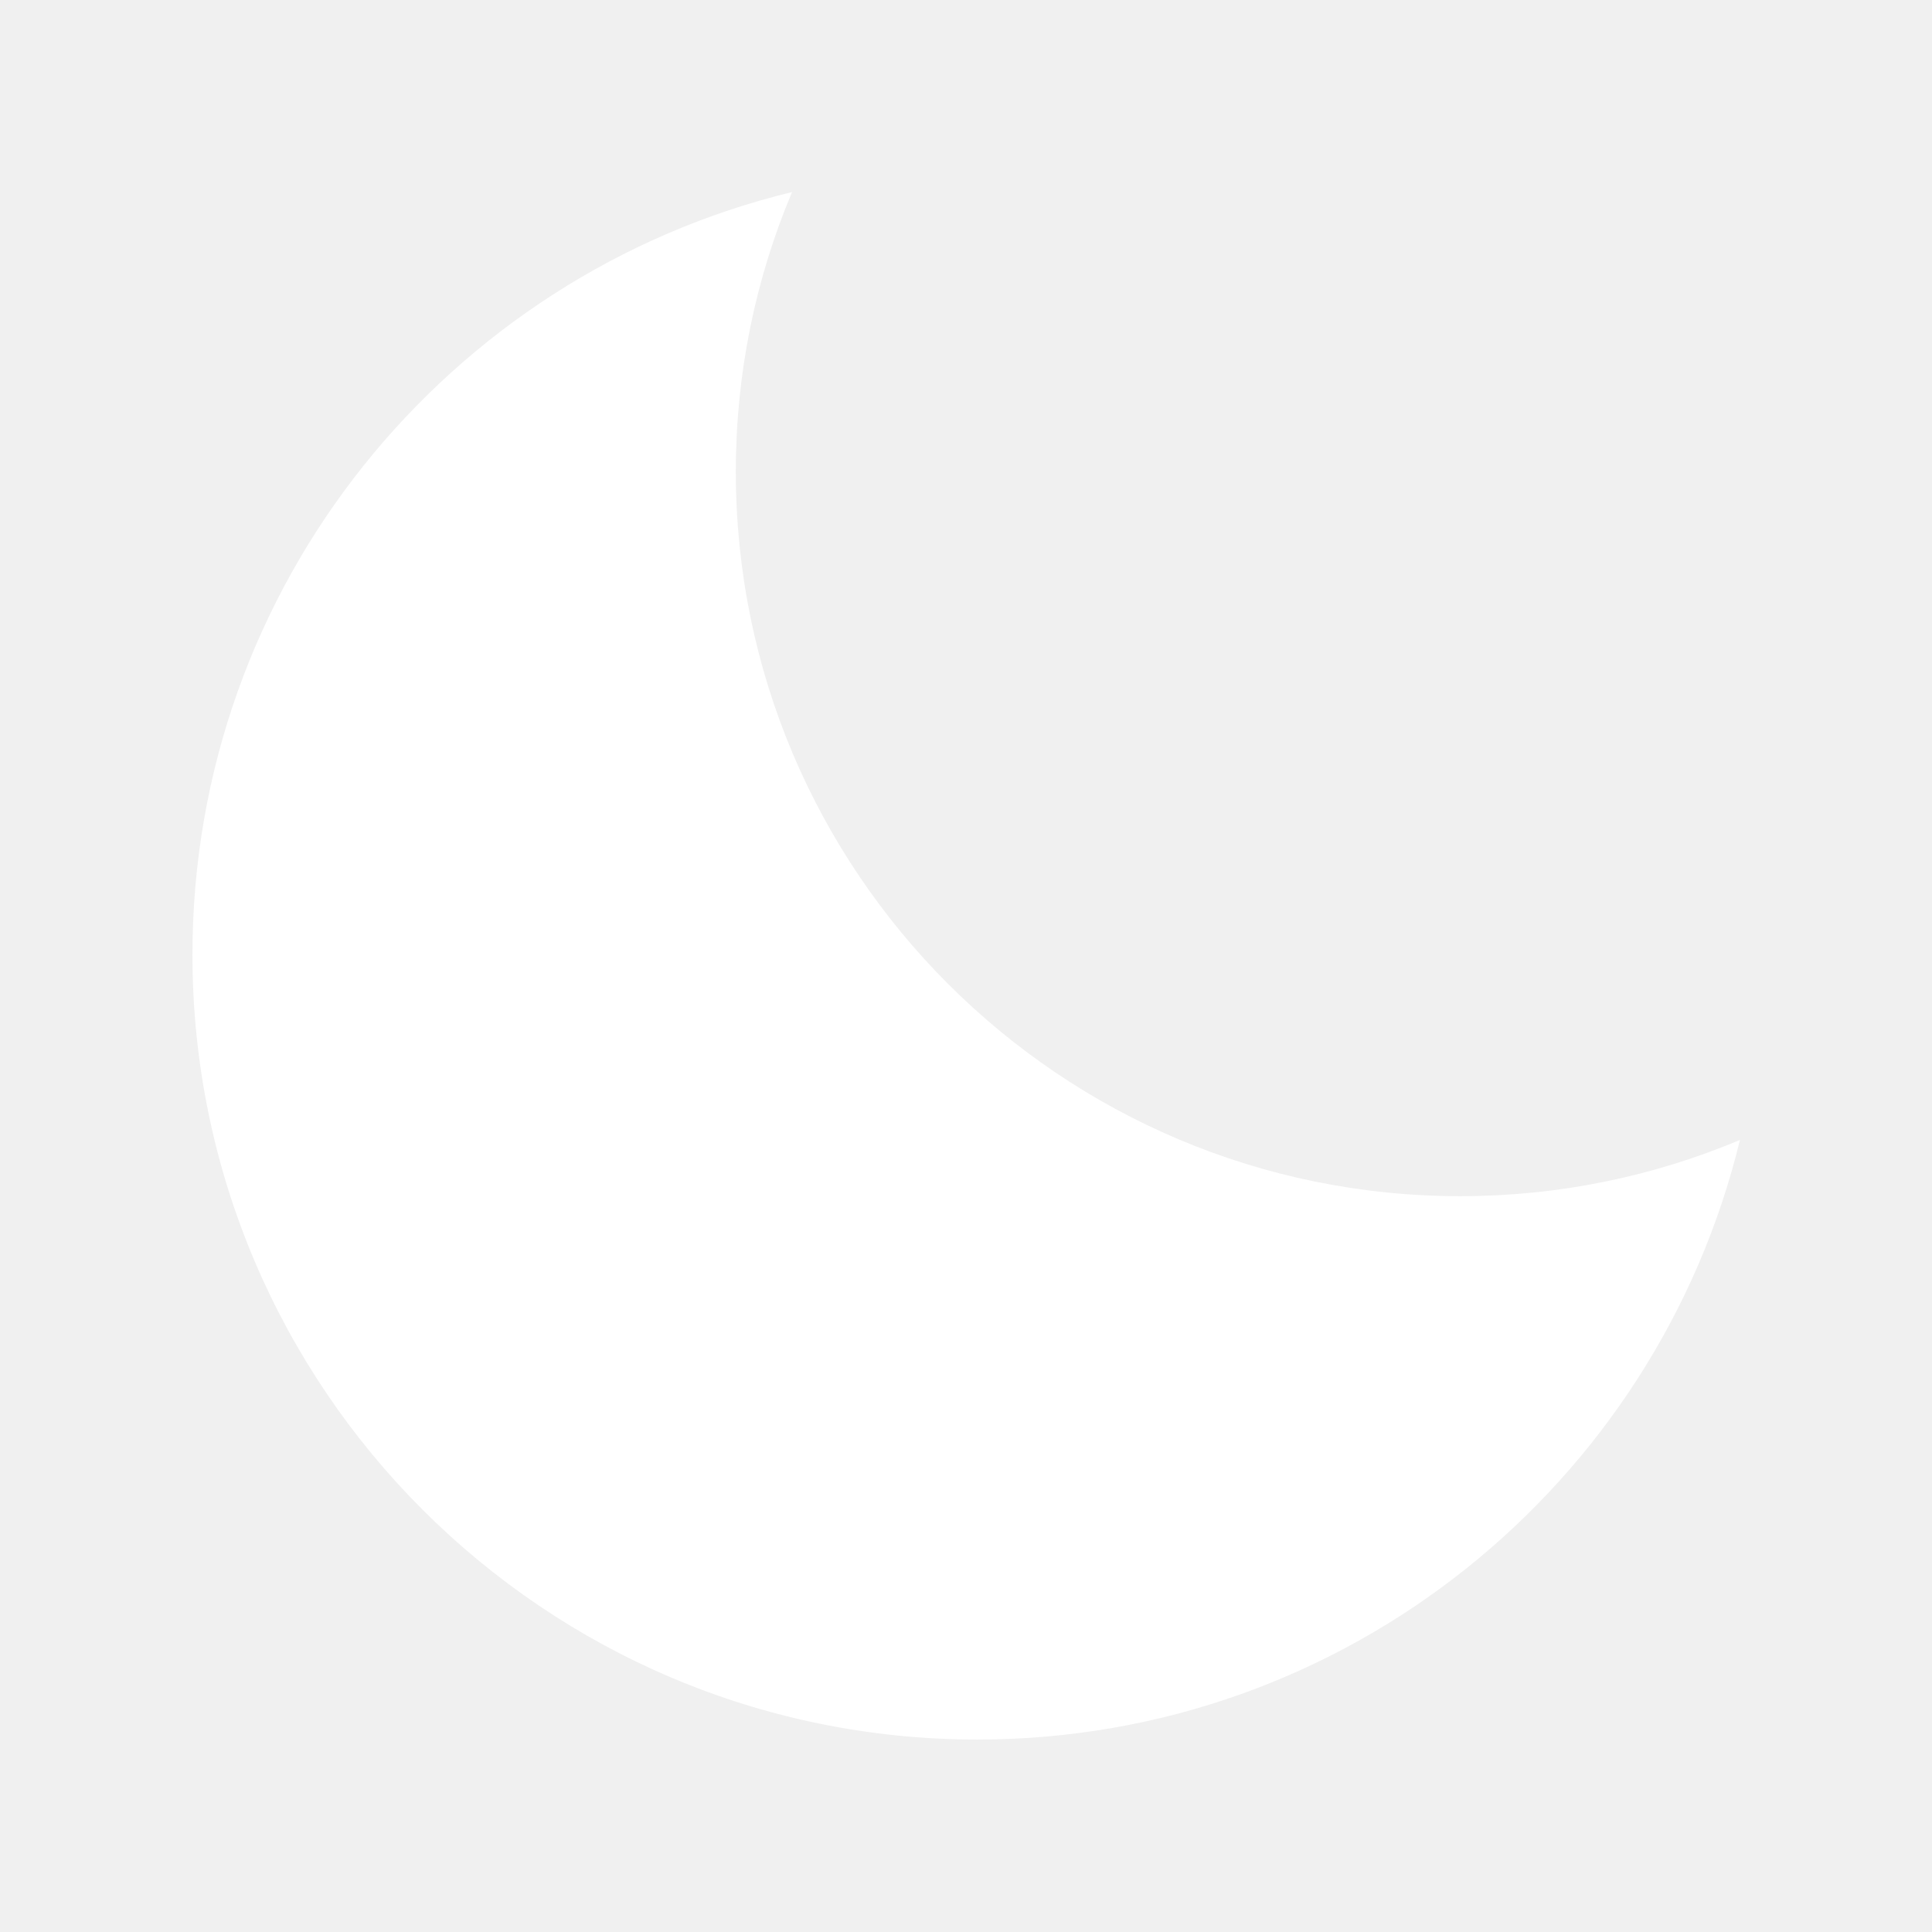
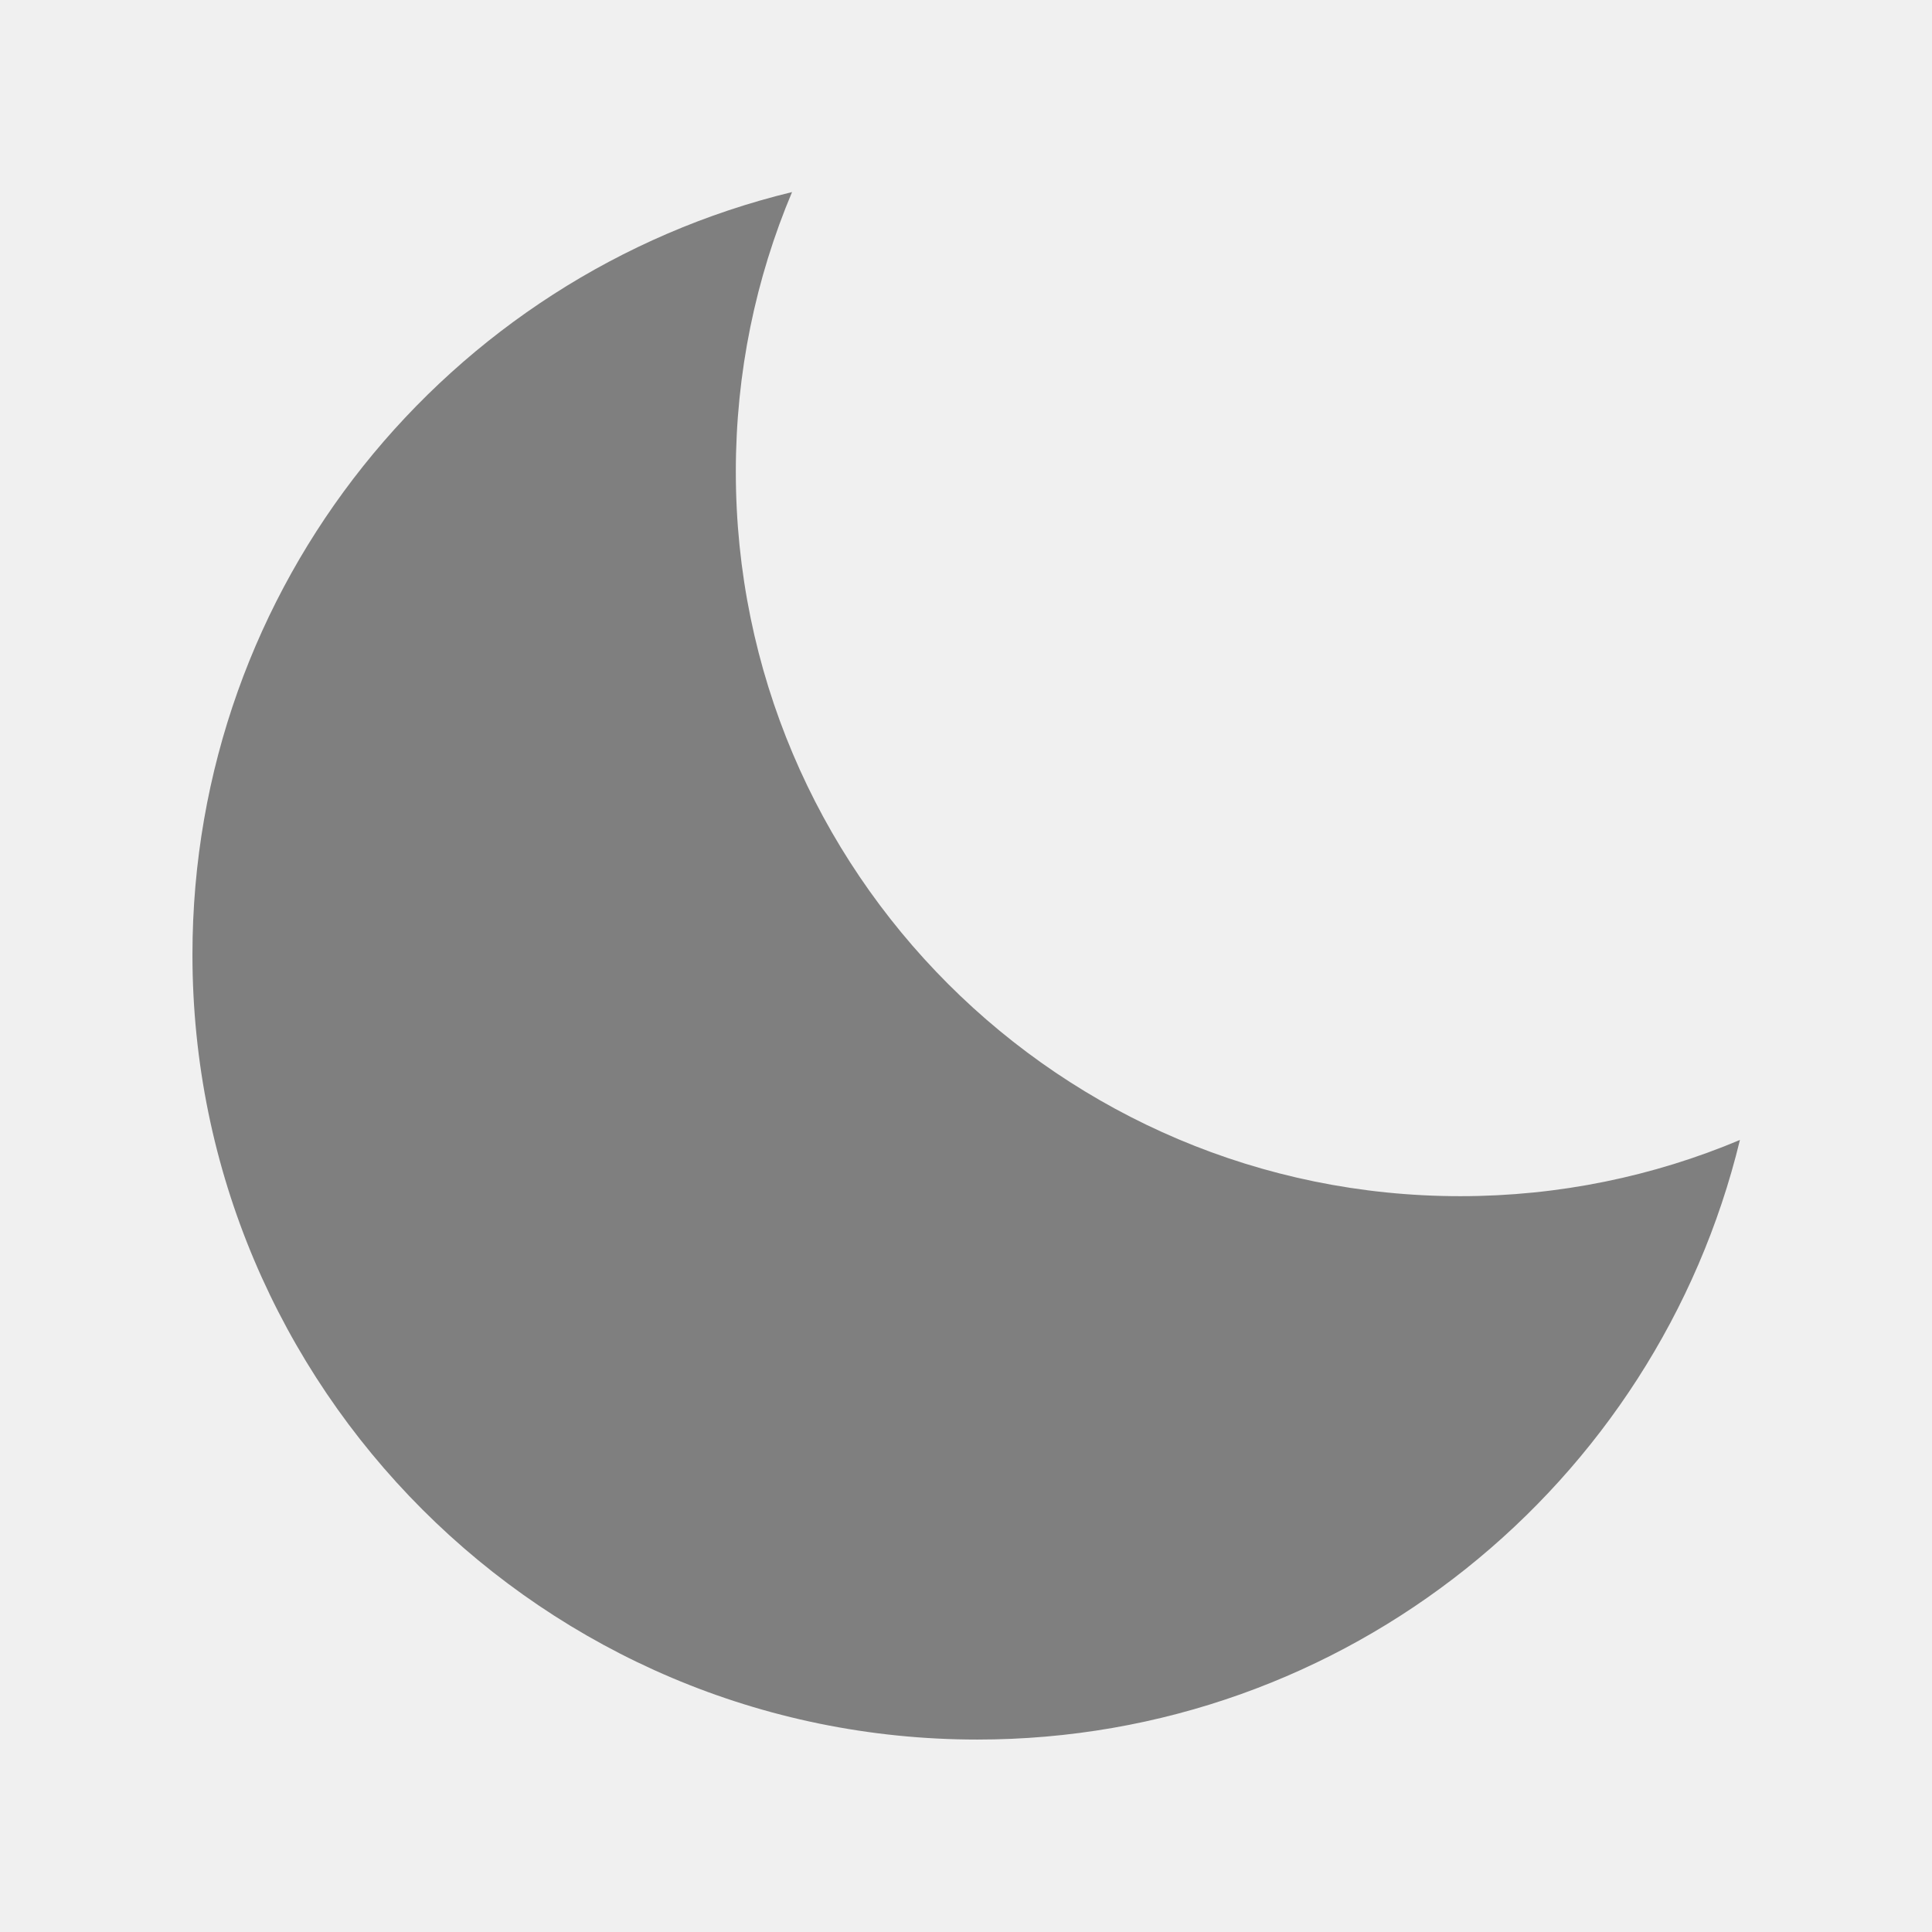
<svg xmlns="http://www.w3.org/2000/svg" viewBox="0 0 512 512">
-   <path d="M195 125c0-26.3 5.3-51.3 14.9-74.1C118.7 73 51 155.1 51 253c0 114.8 93.2 208 208 208 97.9 0 180-67.7 202.1-158.9-22.8 9.6-47.9 14.9-74.1 14.9-106 0-192-86-192-192z" fill="#fff" />
+   <path d="M195 125c0-26.3 5.3-51.3 14.9-74.1C118.7 73 51 155.1 51 253c0 114.8 93.2 208 208 208 97.9 0 180-67.7 202.1-158.9-22.8 9.6-47.9 14.9-74.1 14.9-106 0-192-86-192-192z" fill="#7f7f7f" />
</svg>
